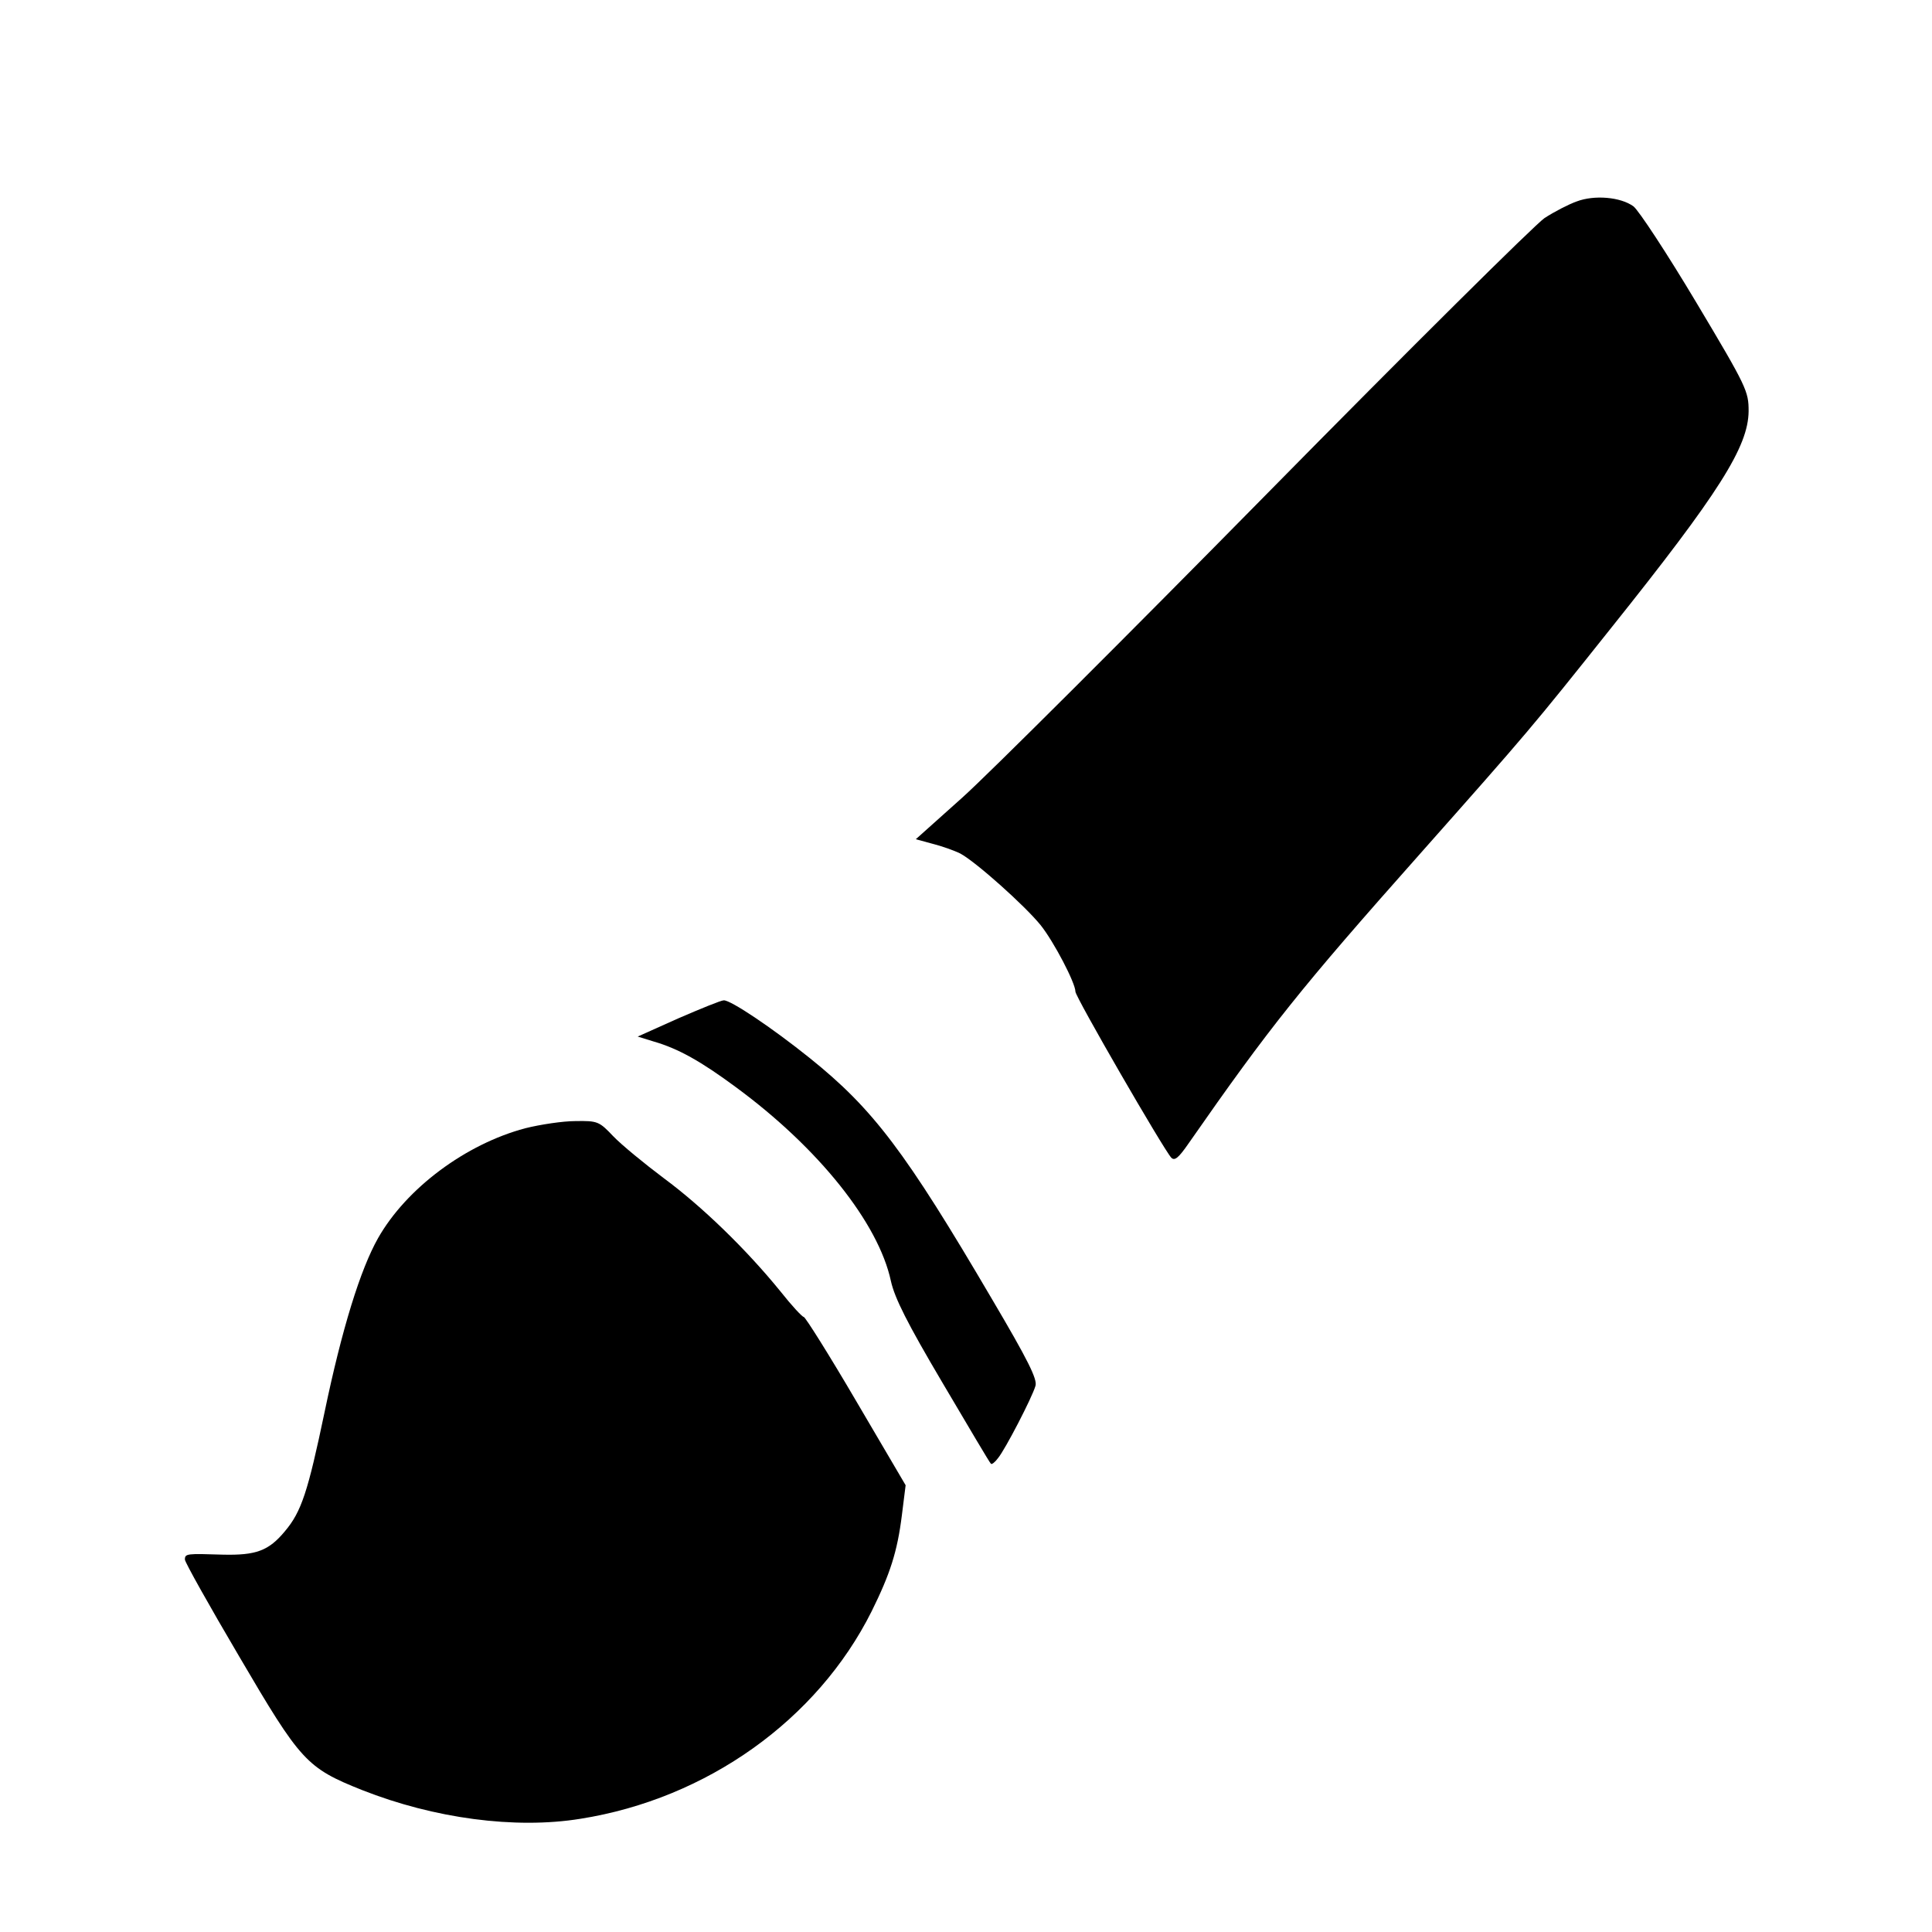
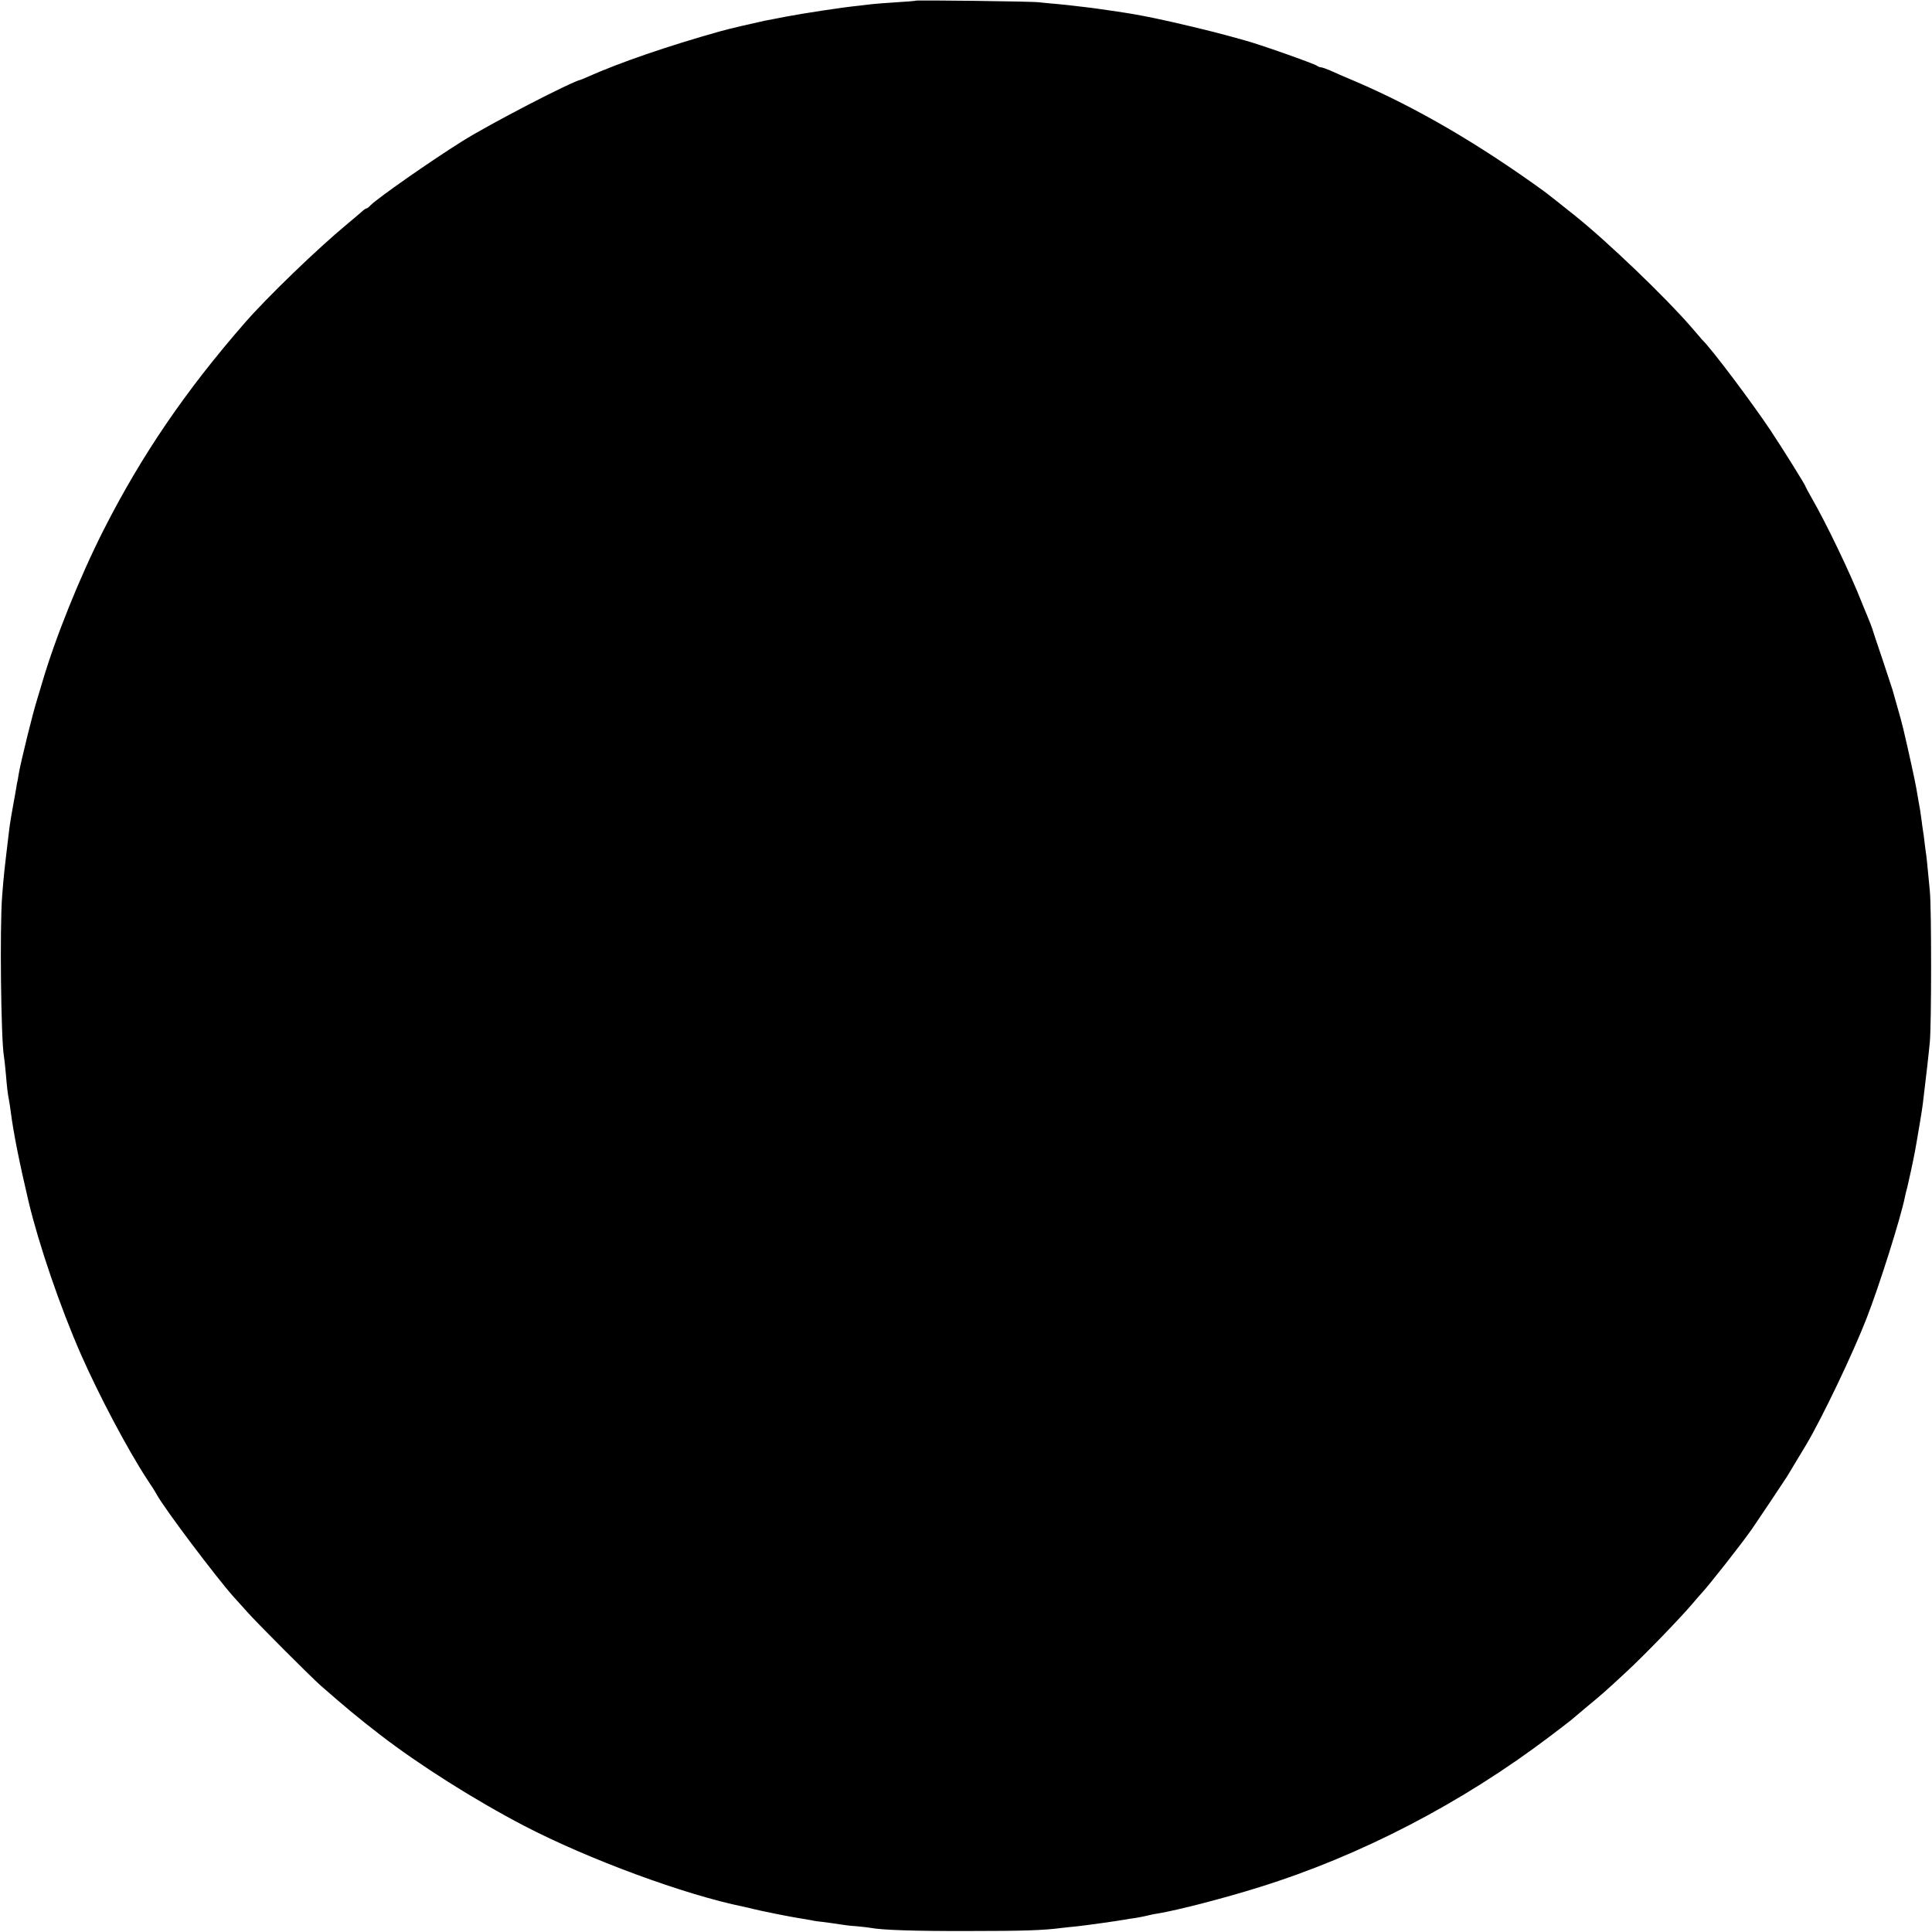
- <svg xmlns="http://www.w3.org/2000/svg" version="1.0" width="512pt" height="512pt" viewBox="0 0 512 512" preserveAspectRatio="xMidYMid meet">
-   <g transform="translate(0,512) scale(0.1,-0.1)" fill="#000000" stroke="none">
-     <path d="M4178 4586 c-20 -7 -59 -27 -85 -44 -26 -18 -356 -345 -733 -728 -377 -383 -741 -746 -809 -807 l-124 -111 44 -12 c24 -6 58 -18 74 -26 41 -22 171 -138 213 -190 35 -44 92 -153 92 -176 0 -14 233 -417 254 -440 9 -9 19 -1 46 38 216 310 296 410 613 767 288 325 295 333 506 598 287 359 364 481 365 575 0 53 -4 63 -139 289 -77 129 -152 243 -166 254 -34 25 -104 31 -151 13z" />
-     <path d="M1797 2421 l-107 -48 42 -13 c66 -19 126 -53 218 -121 219 -161 378 -360 411 -514 10 -45 43 -111 137 -270 68 -115 125 -212 128 -214 2 -3 11 4 19 15 19 23 90 160 99 191 6 17 -20 69 -115 230 -230 392 -315 504 -483 639 -101 81 -210 154 -228 153 -7 0 -61 -22 -121 -48z" />
-     <path d="M1392 2130 c-158 -42 -315 -159 -390 -291 -47 -83 -96 -241 -142 -462 -44 -210 -61 -263 -105 -315 -43 -52 -77 -64 -164 -62 -96 3 -101 3 -101 -13 0 -7 65 -123 144 -257 163 -278 178 -295 326 -354 190 -75 405 -104 578 -76 335 53 628 262 772 550 49 99 68 158 80 254 l10 80 -131 223 c-72 123 -135 223 -139 223 -4 0 -32 30 -62 68 -91 112 -208 225 -308 299 -52 39 -113 89 -135 112 -37 39 -41 41 -100 40 -33 0 -93 -9 -133 -19z" />
+ <svg xmlns="http://www.w3.org/2000/svg" version="1.0" width="1177pt" height="1177pt" viewBox="0 0 1177 1177" preserveAspectRatio="xMidYMid meet">
+   <g transform="translate(0,1177) scale(0.1,-0.1)" fill="#000000" stroke="none">
+     <path d="M5579 11766 c-2 -2 -56 -6 -119 -10 -63 -4 -128 -9 -145 -11 -16 -2 -55 -6 -85 -10 -101 -10 -334 -46 -440 -66 -58 -11 -116 -23 -130 -25 -44 -9 -234 -53 -270 -64 -321 -90 -614 -191 -805 -276 -22 -10 -42 -18 -45 -19 -56 -11 -555 -269 -725 -376 -190 -119 -515 -346 -558 -390 -10 -11 -21 -19 -25 -19 -4 0 -18 -10 -32 -23 -14 -12 -52 -45 -85 -72 -181 -150 -485 -443 -622 -600 -363 -416 -629 -806 -860 -1260 -147 -290 -297 -662 -378 -940 -10 -33 -23 -78 -30 -100 -25 -79 -97 -370 -111 -450 -3 -22 -8 -49 -11 -60 -2 -11 -6 -35 -9 -54 -3 -18 -8 -43 -10 -55 -12 -64 -24 -136 -28 -171 -31 -258 -33 -276 -43 -405 -15 -190 -7 -877 11 -976 2 -10 7 -55 11 -99 8 -95 12 -127 19 -163 3 -15 8 -47 11 -72 18 -137 51 -302 109 -550 62 -260 192 -642 319 -931 110 -250 285 -581 405 -764 26 -38 52 -80 58 -92 47 -85 356 -496 467 -621 18 -19 54 -60 82 -91 59 -67 393 -401 450 -451 157 -137 223 -192 360 -298 240 -185 577 -398 878 -555 392 -204 978 -420 1337 -493 14 -3 41 -9 60 -14 42 -11 231 -49 280 -56 19 -3 49 -8 65 -11 17 -4 37 -7 45 -8 24 -2 133 -17 155 -21 11 -2 49 -7 85 -9 36 -3 74 -8 85 -10 68 -13 267 -20 595 -19 336 0 456 4 570 19 19 2 62 7 95 10 62 7 241 32 285 40 13 3 42 7 65 10 22 4 56 10 75 15 19 5 49 11 65 13 116 19 404 93 620 161 616 192 1232 512 1770 920 66 50 122 93 125 96 3 3 46 39 95 80 91 75 113 94 239 211 115 106 334 333 411 424 22 26 45 53 52 60 42 44 247 305 306 390 34 49 197 293 214 320 12 20 100 166 118 196 97 164 283 553 365 764 78 198 211 621 235 743 1 9 8 35 14 57 9 36 38 170 47 220 2 11 6 34 9 50 16 92 35 205 39 240 22 181 36 304 43 380 10 114 10 815 0 915 -4 41 -10 102 -13 135 -3 33 -7 71 -9 85 -2 14 -7 48 -10 75 -3 28 -7 61 -10 75 -2 14 -7 47 -10 73 -3 26 -10 71 -16 100 -5 29 -12 68 -15 87 -5 32 -47 225 -79 360 -7 30 -24 93 -38 140 -13 47 -26 91 -28 99 -2 7 -30 90 -61 185 -32 94 -60 178 -62 186 -2 8 -16 44 -31 80 -15 36 -31 74 -35 85 -68 173 -214 477 -304 633 -20 35 -36 65 -36 67 0 8 -138 229 -215 345 -113 169 -359 497 -415 550 -3 3 -34 39 -69 80 -151 175 -509 519 -707 677 -95 76 -162 129 -185 146 -399 289 -780 512 -1154 672 -60 25 -129 55 -152 66 -24 10 -49 19 -56 19 -7 0 -17 4 -23 9 -14 12 -356 133 -444 156 -8 2 -49 14 -90 25 -108 30 -338 85 -455 109 -118 24 -144 28 -265 46 -25 4 -56 8 -70 10 -14 2 -47 7 -75 10 -27 3 -66 8 -85 10 -19 3 -66 7 -105 11 -38 3 -86 8 -105 10 -40 6 -746 14 -751 10z" />
  </g>
</svg>
